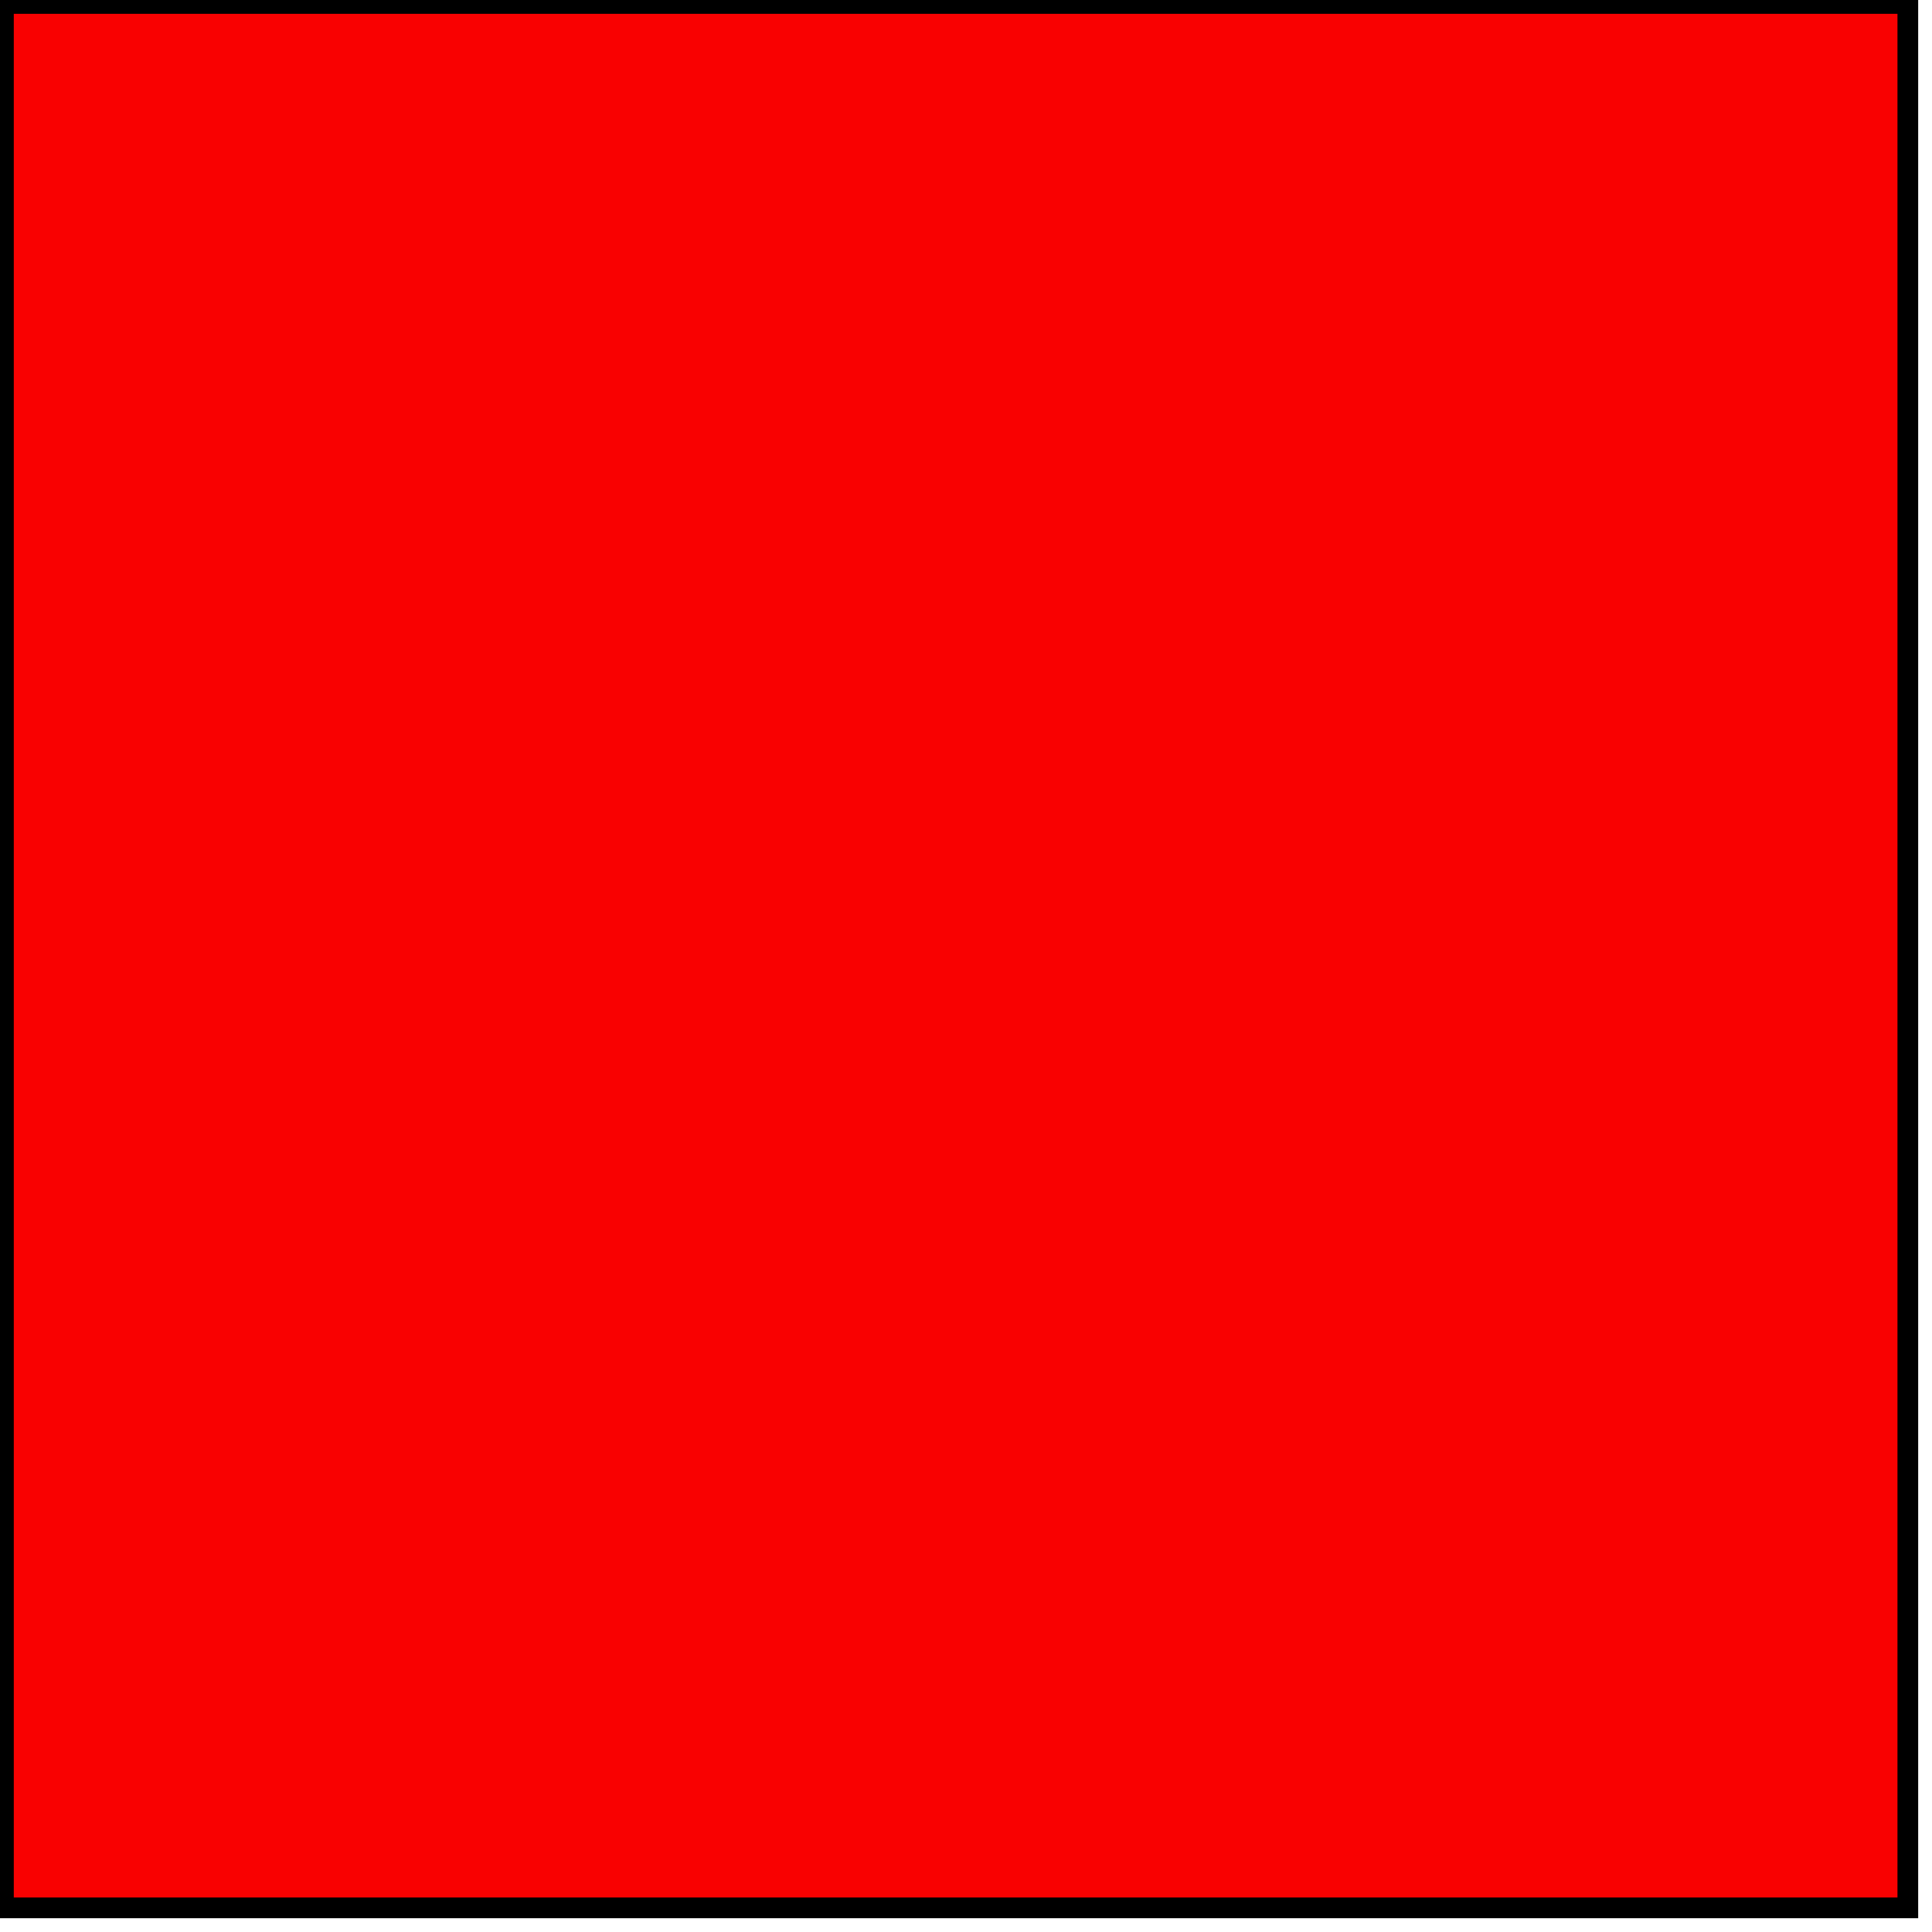
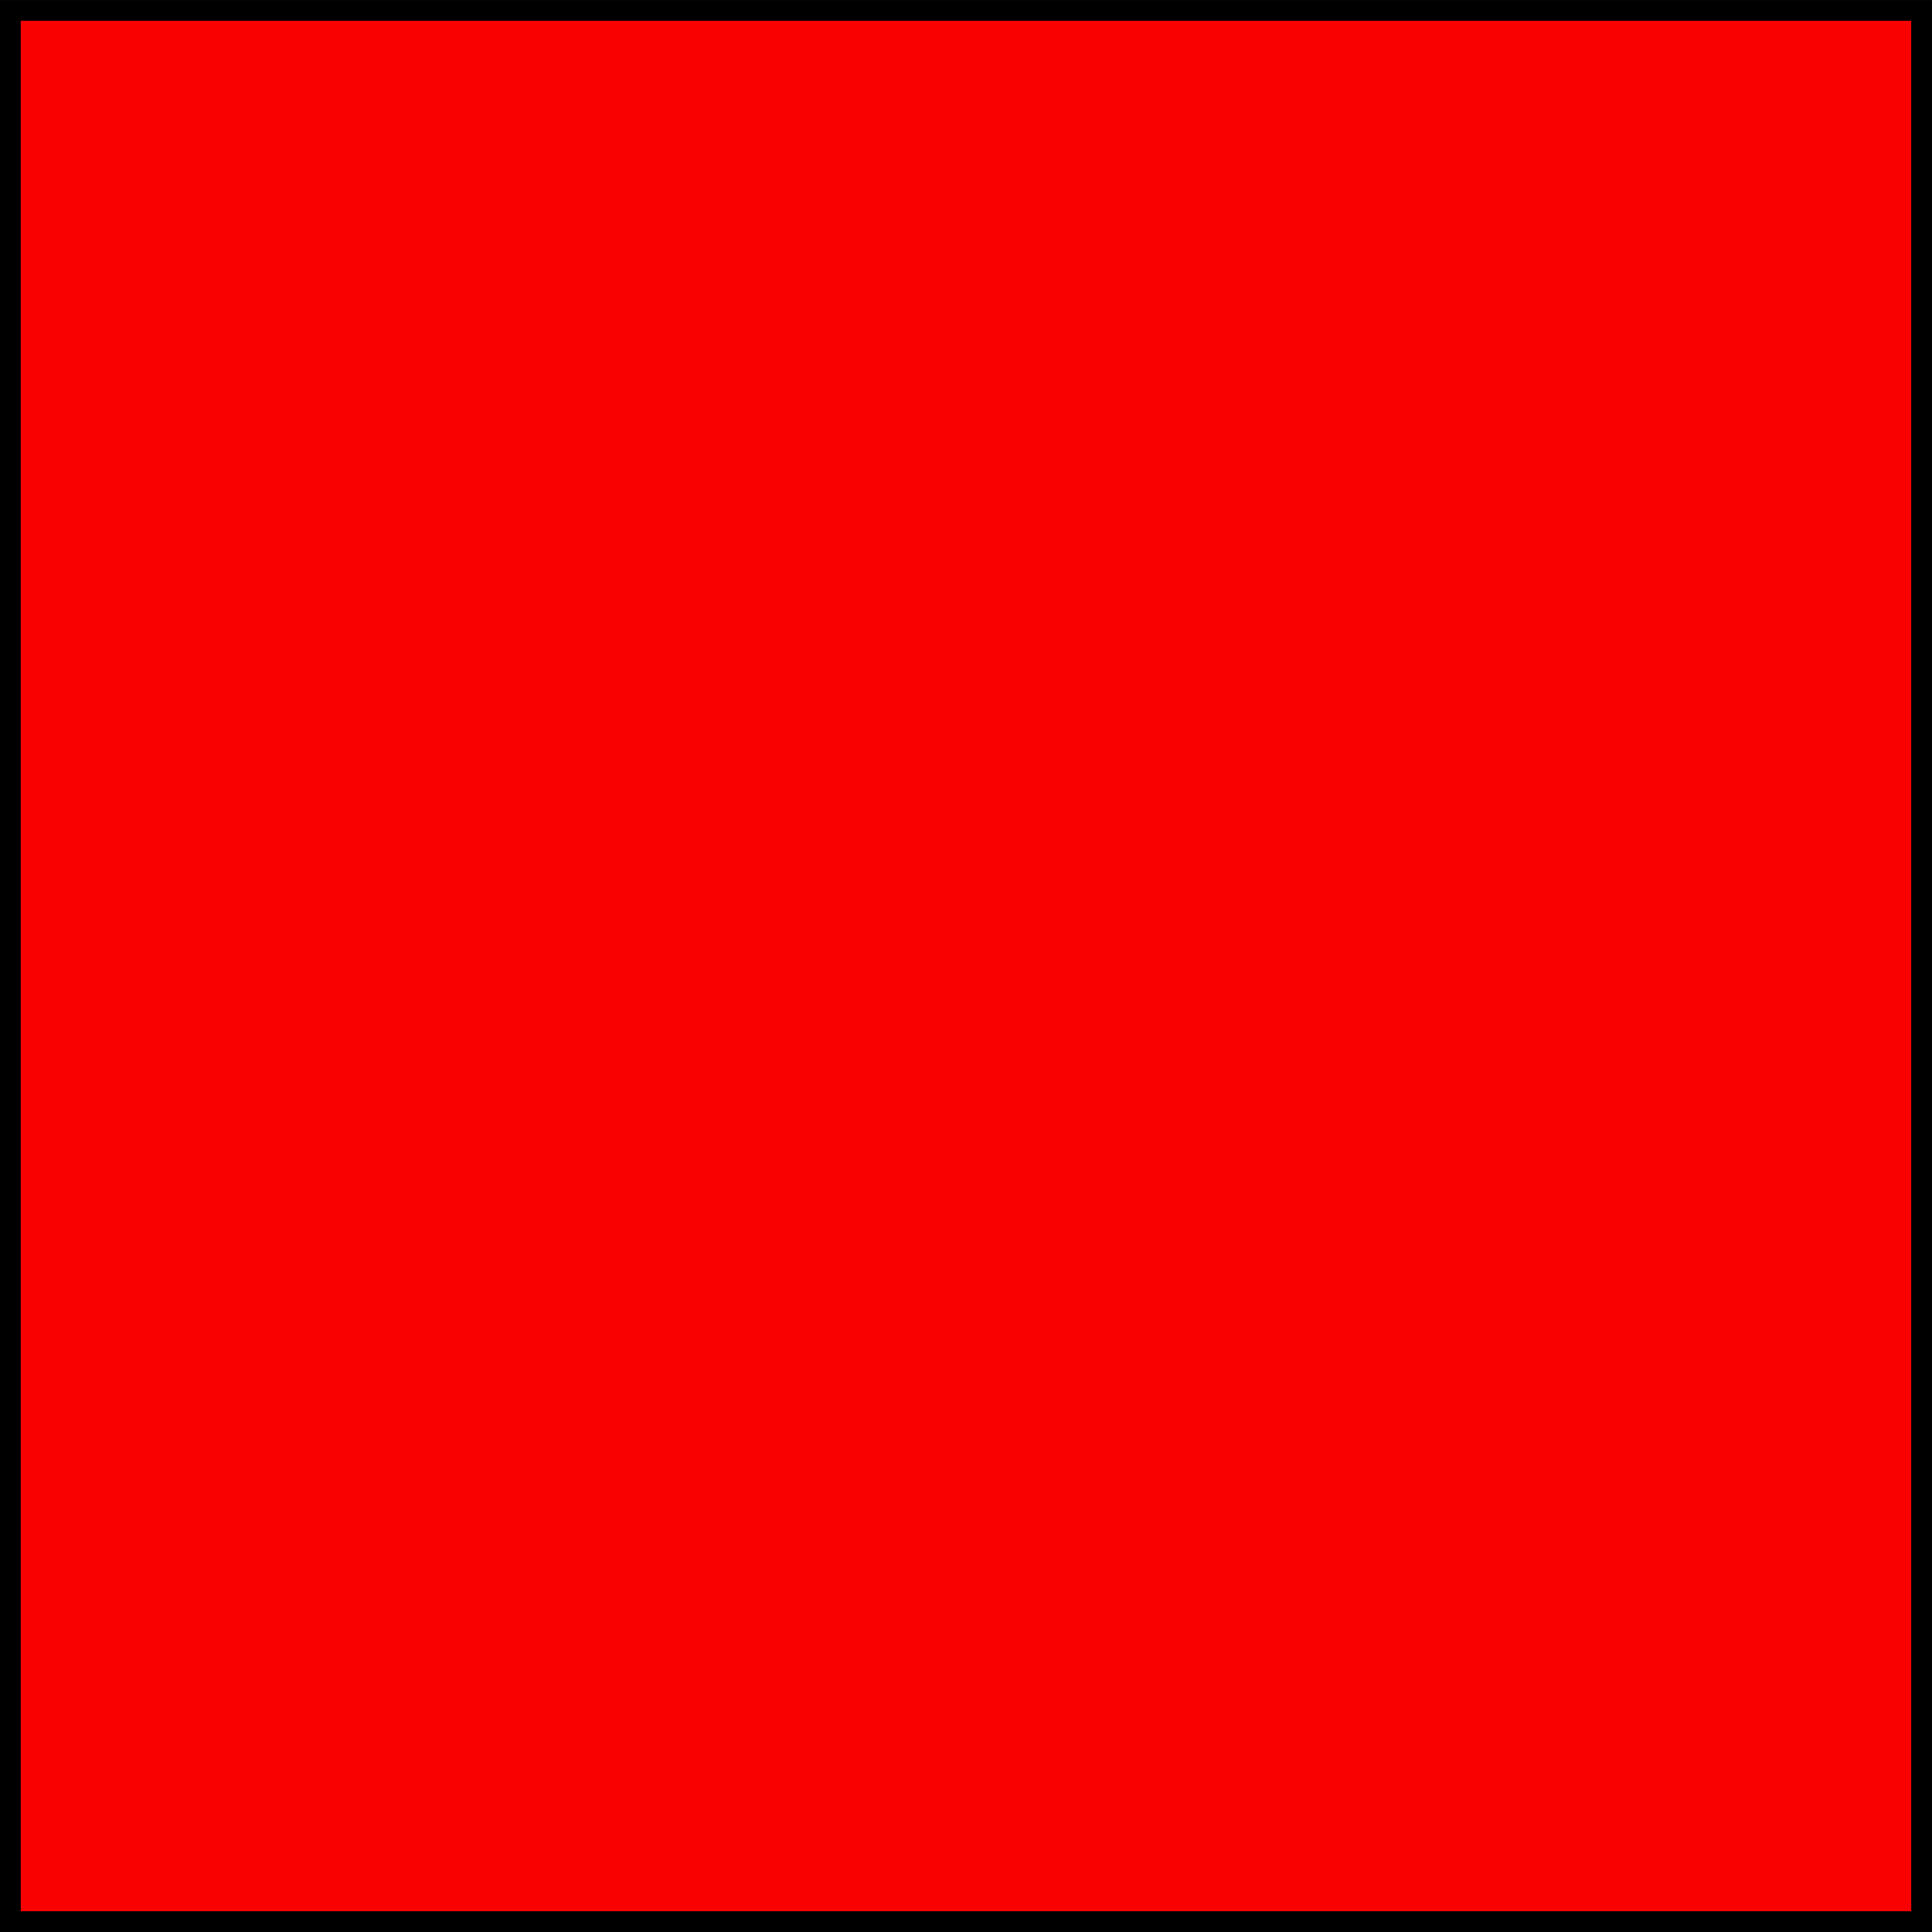
- <svg xmlns="http://www.w3.org/2000/svg" xml:space="preserve" id="svg2117" version="1.0" viewBox="748.37 53.29 559.76 559.76">
+ <svg xmlns="http://www.w3.org/2000/svg" xml:space="preserve" id="svg2117" version="1.0" viewBox="746.37 51.29 557.76 557.76">
  <defs id="defs2149" />
  <path id="CoA_Nr._5" d="M749.366 54.294h551.76v551.76h-551.76z" style="fill:#f90101;stroke:#000;stroke-width:6" />
</svg>
